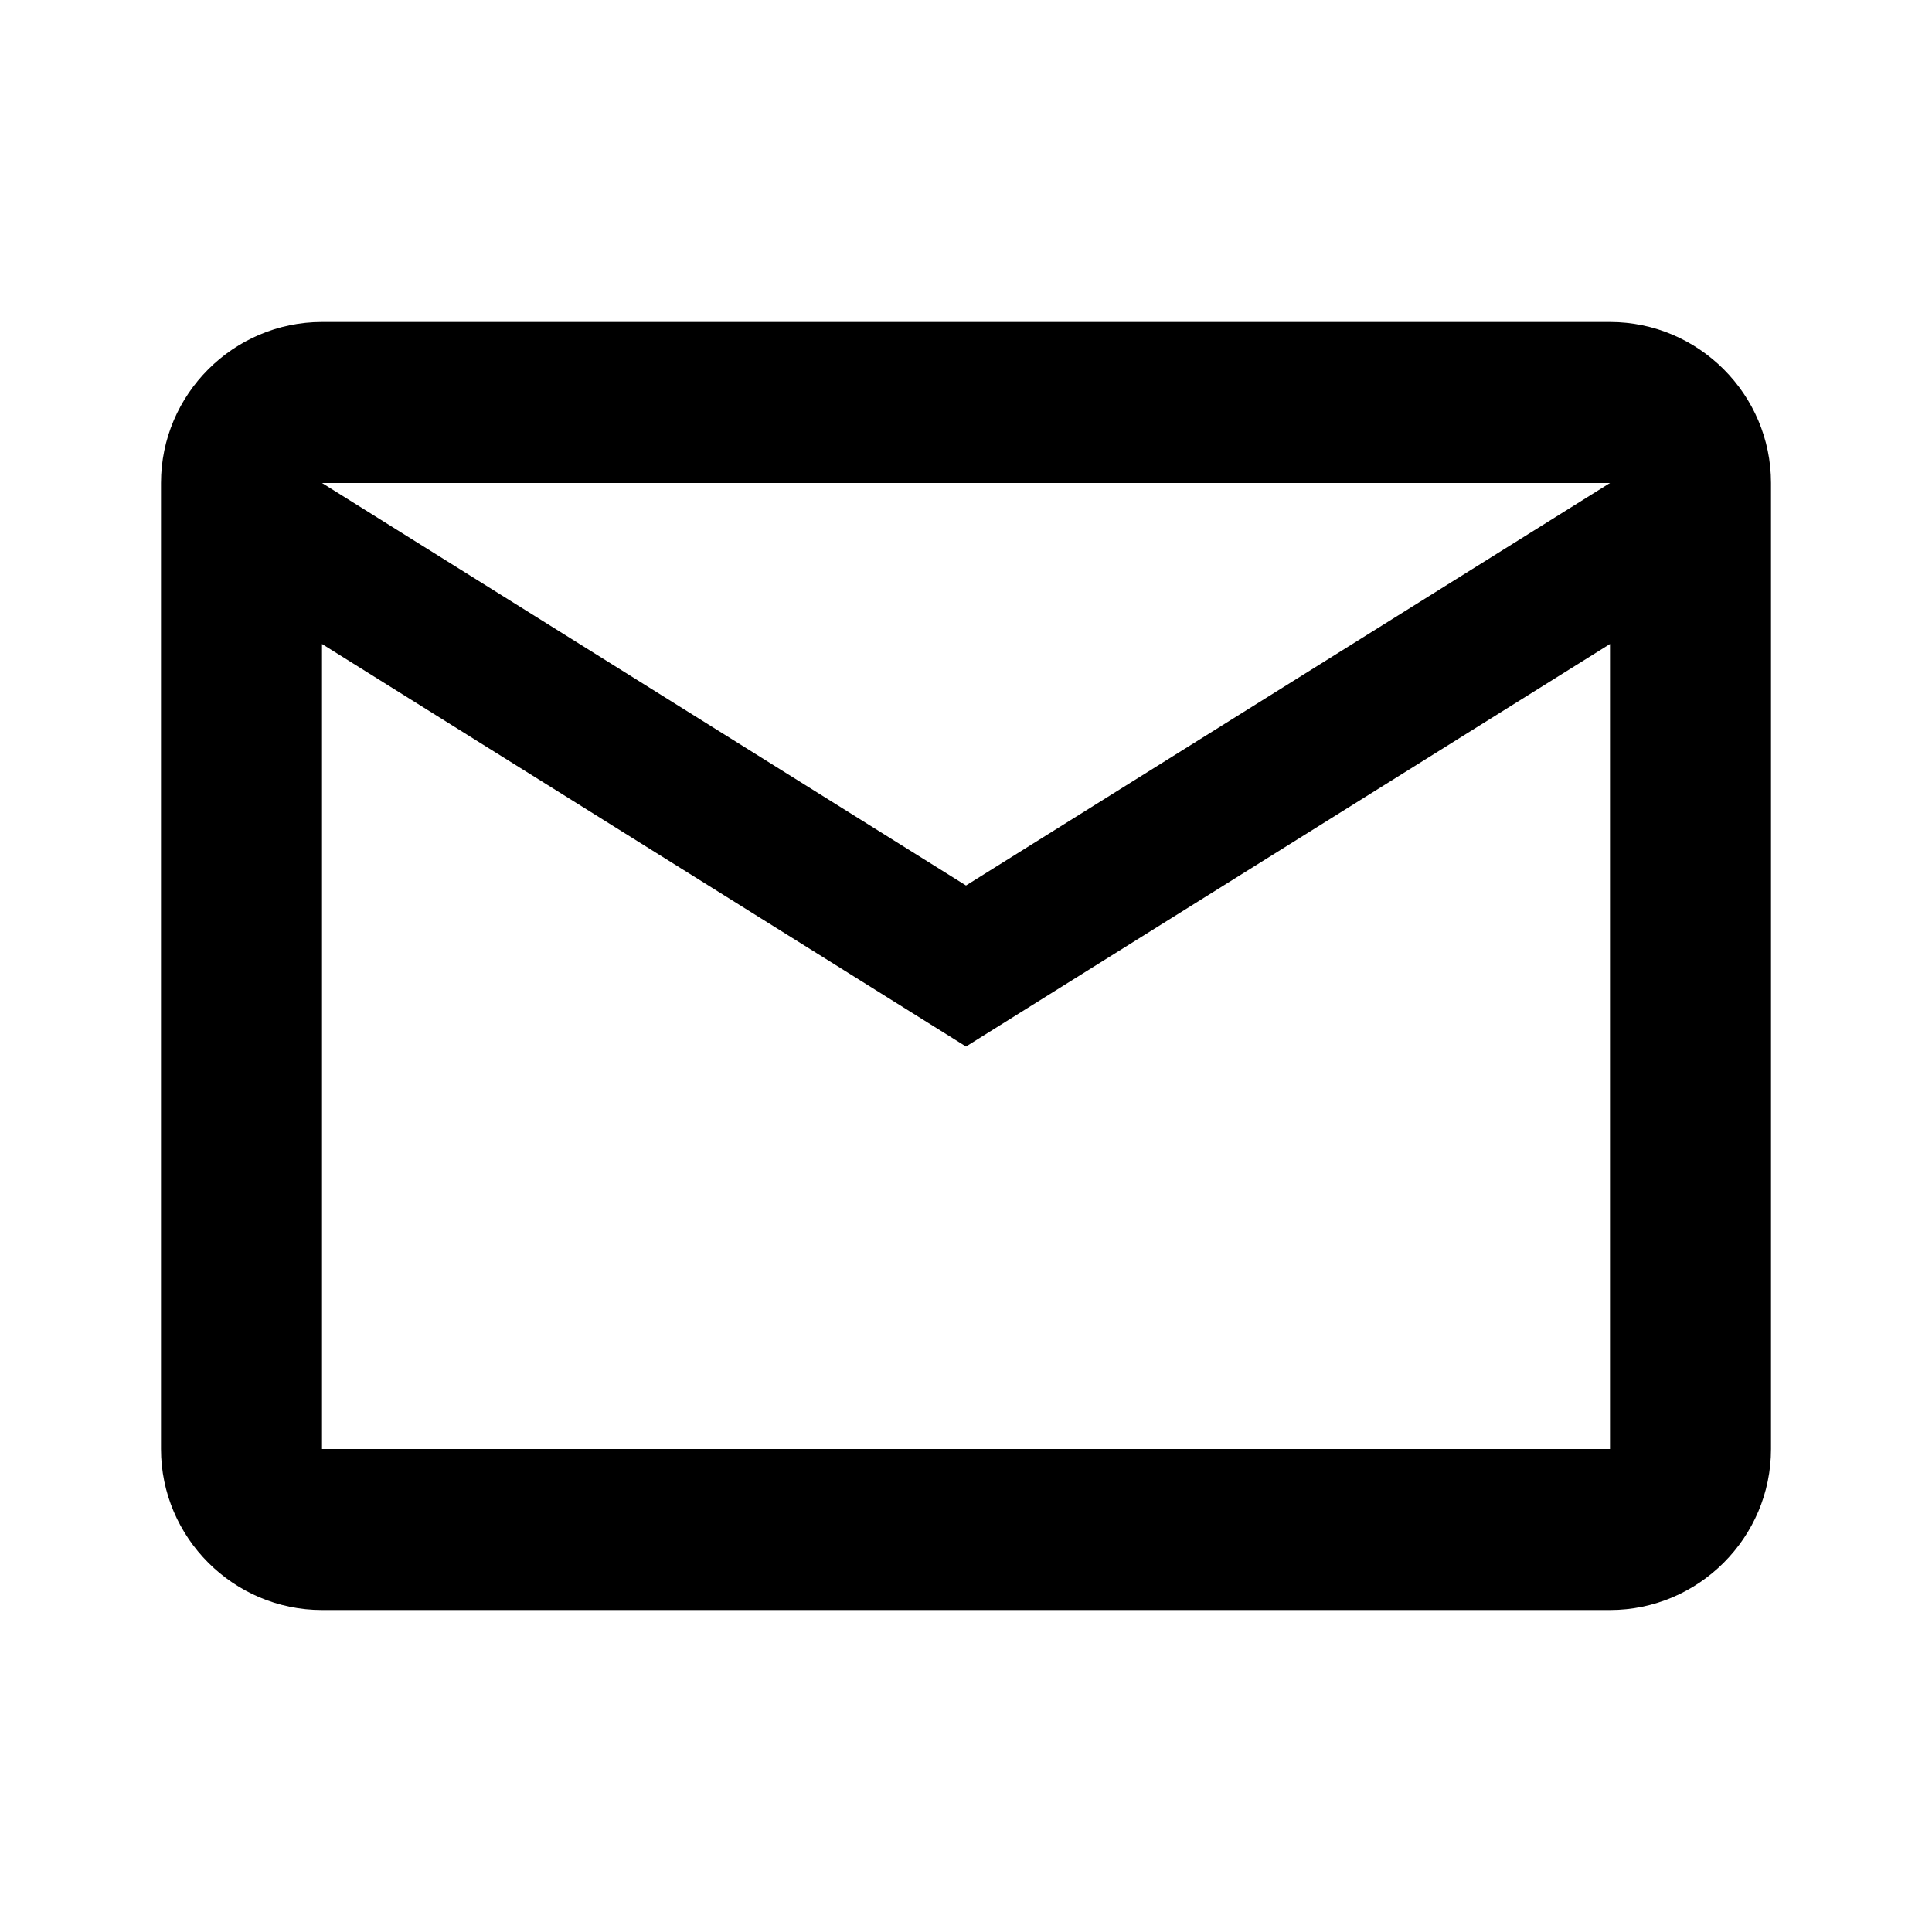
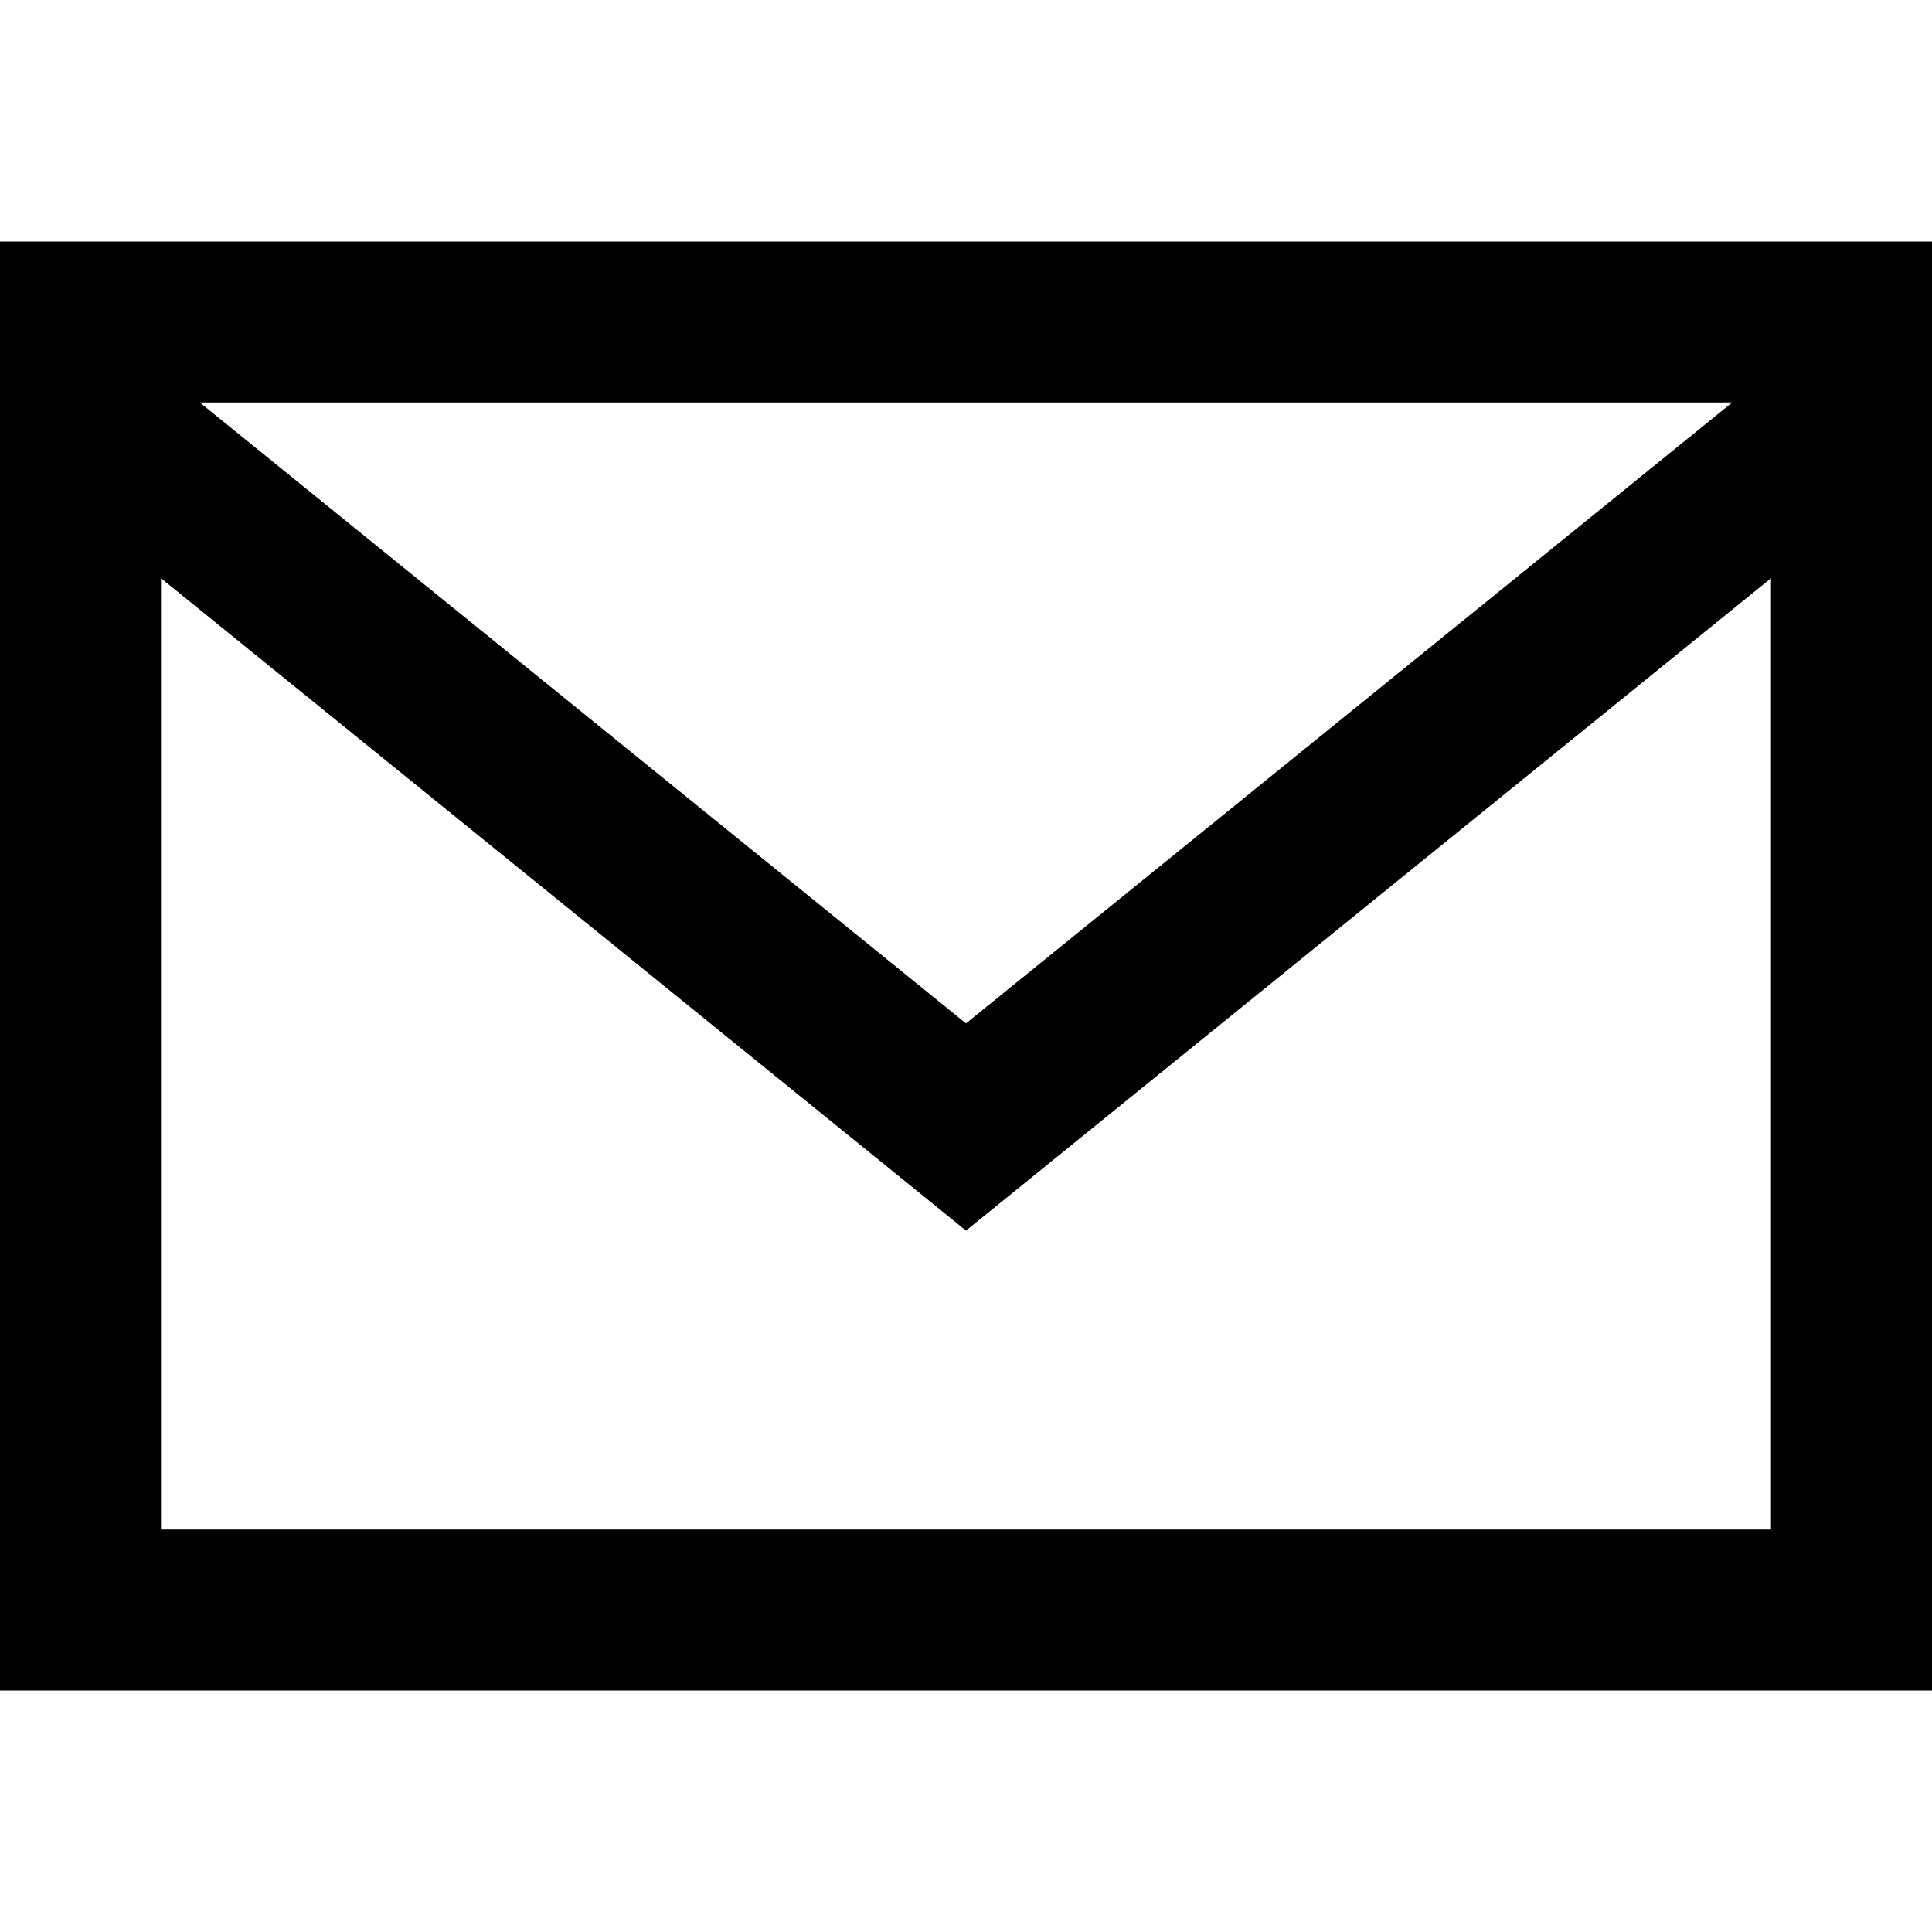
<svg xmlns="http://www.w3.org/2000/svg" class="icon__svg" width="24" height="24" viewBox="0 0 24 24">
-   <path d="M22 6c0-1.1-.9-2-2-2H4c-1.1 0-2 .9-2 2v12c0 1.1.9 2 2 2h16c1.1 0 2-.9 2-2V6zm-2 0l-8 5-8-5h16zm0 12H4V8l8 5 8-5v10z" />
+   <path d="M0 3v18h24v-18h-24zm21.518 2l-9.518 7.713-9.518-7.713h19.036zm-19.518 14v-11.817l10 8.104 10-8.104v11.817h-20z" />
</svg>
